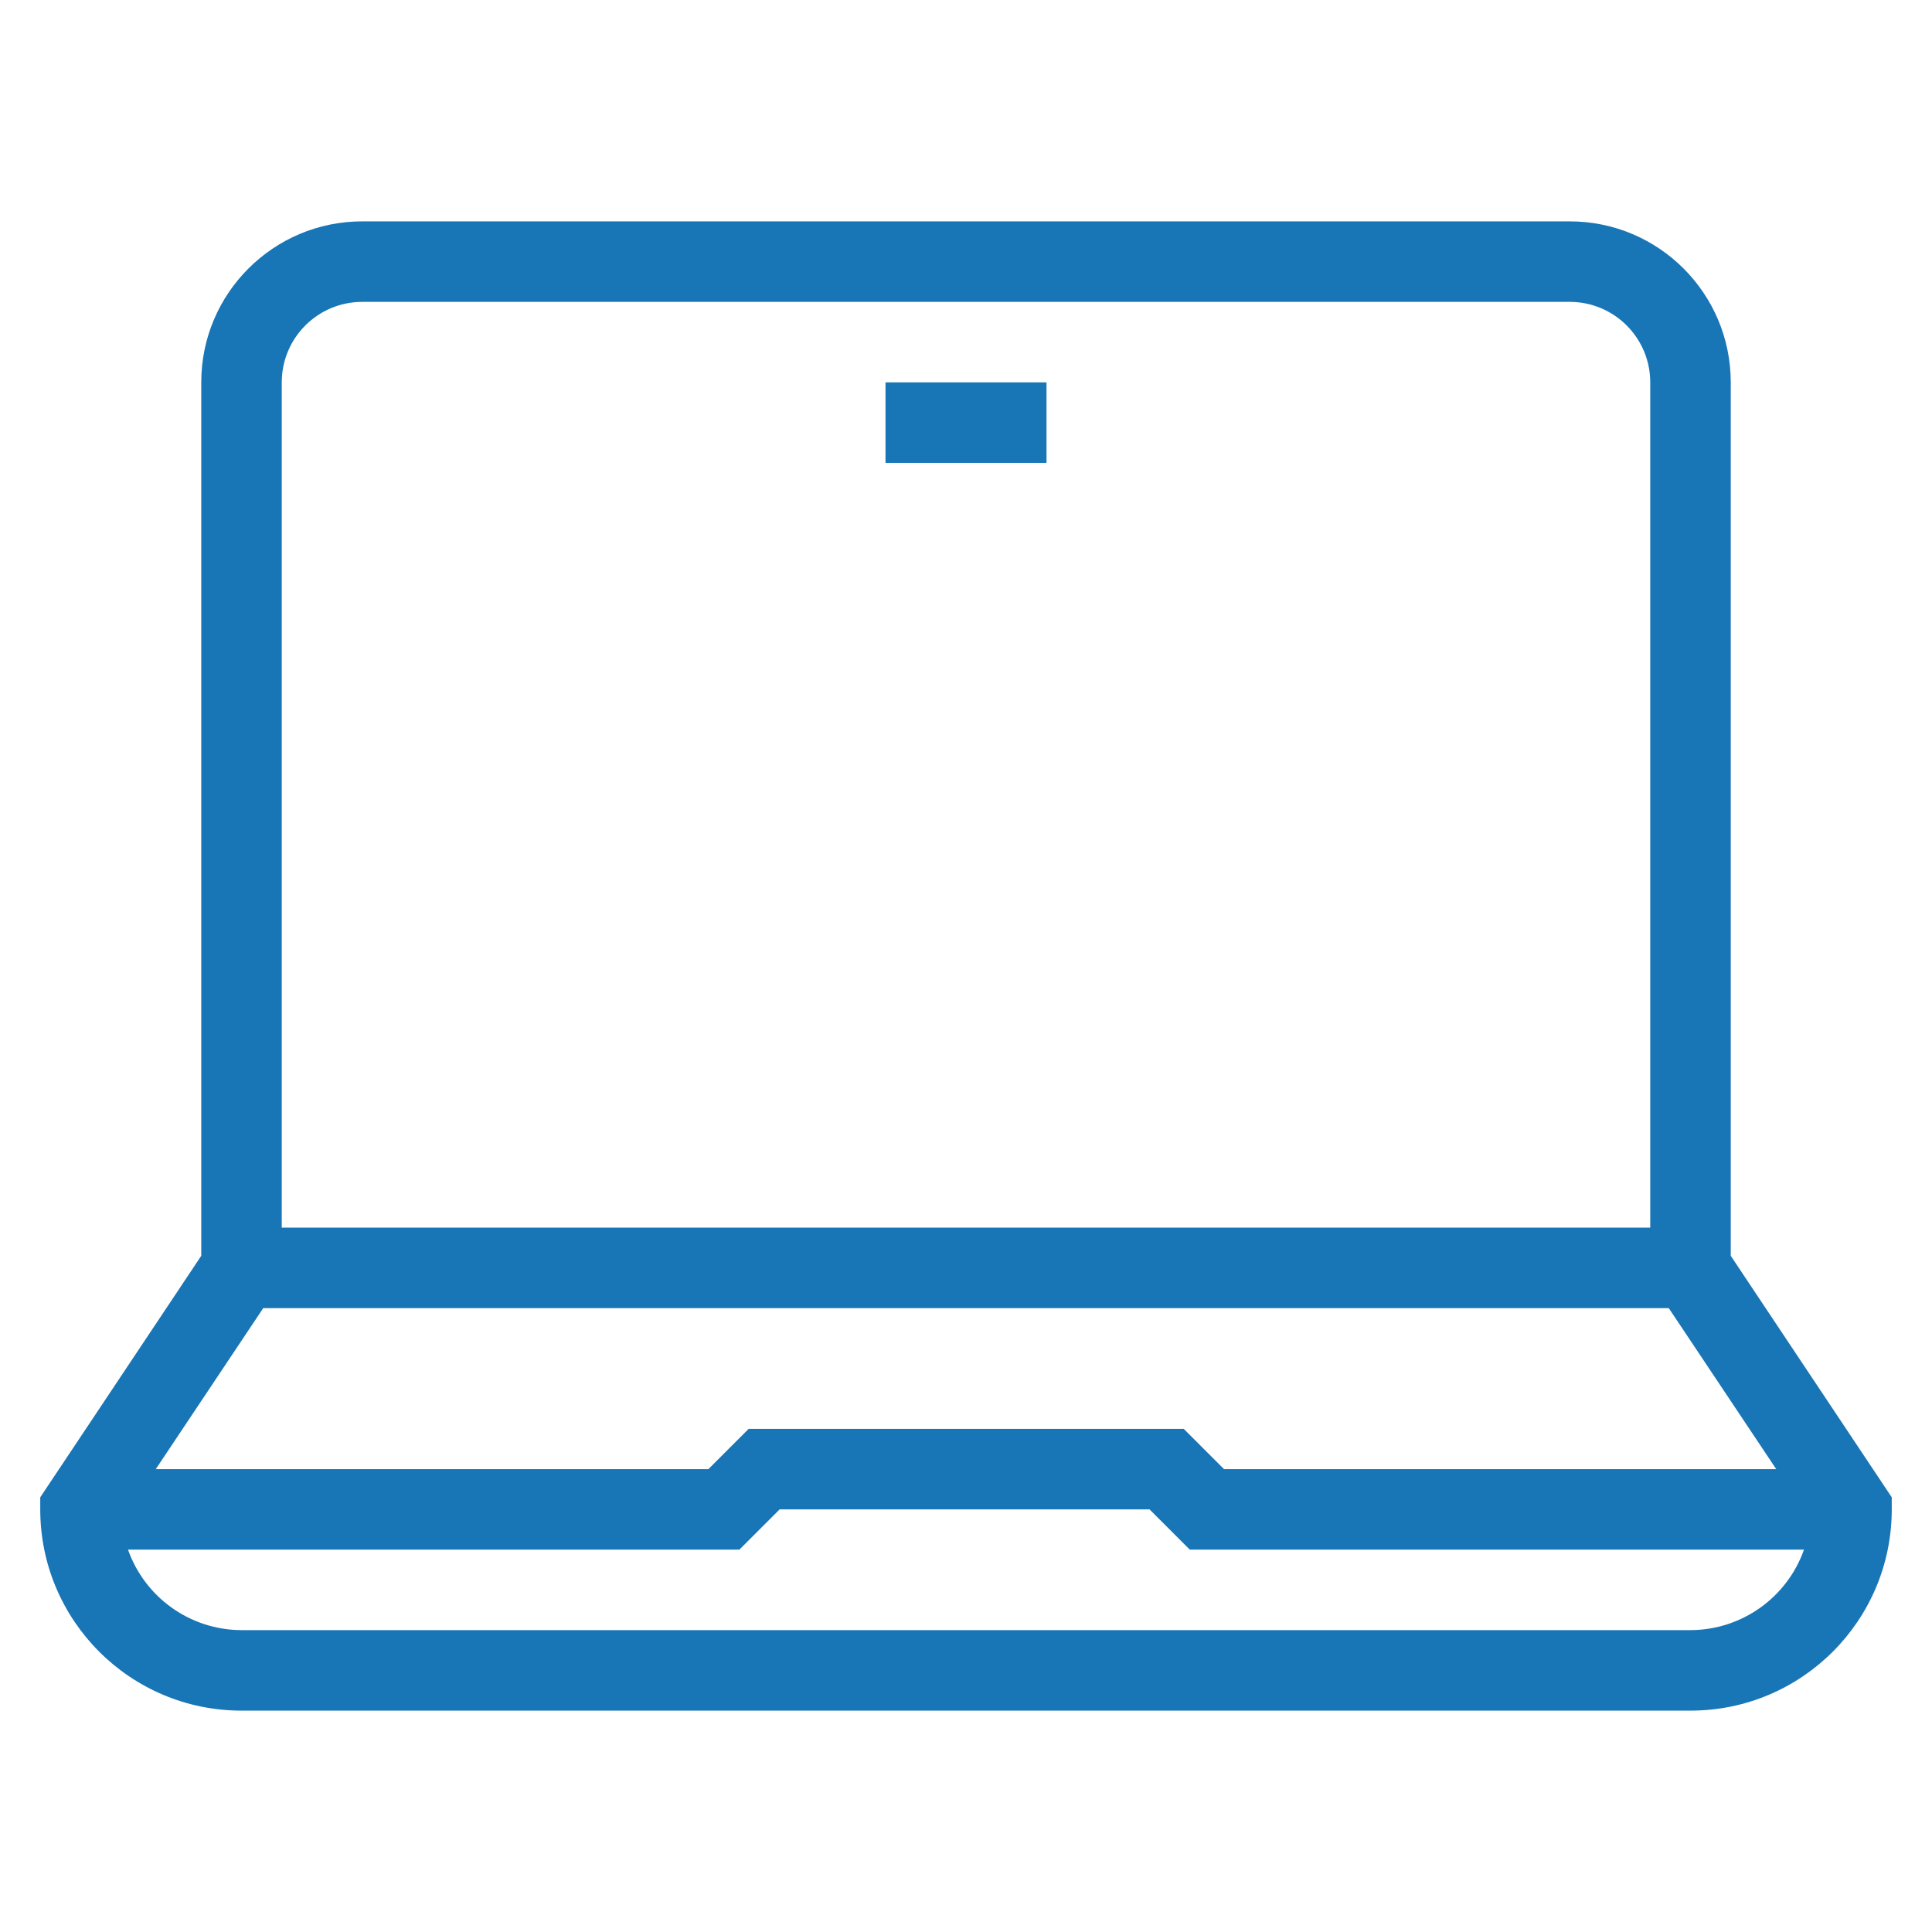
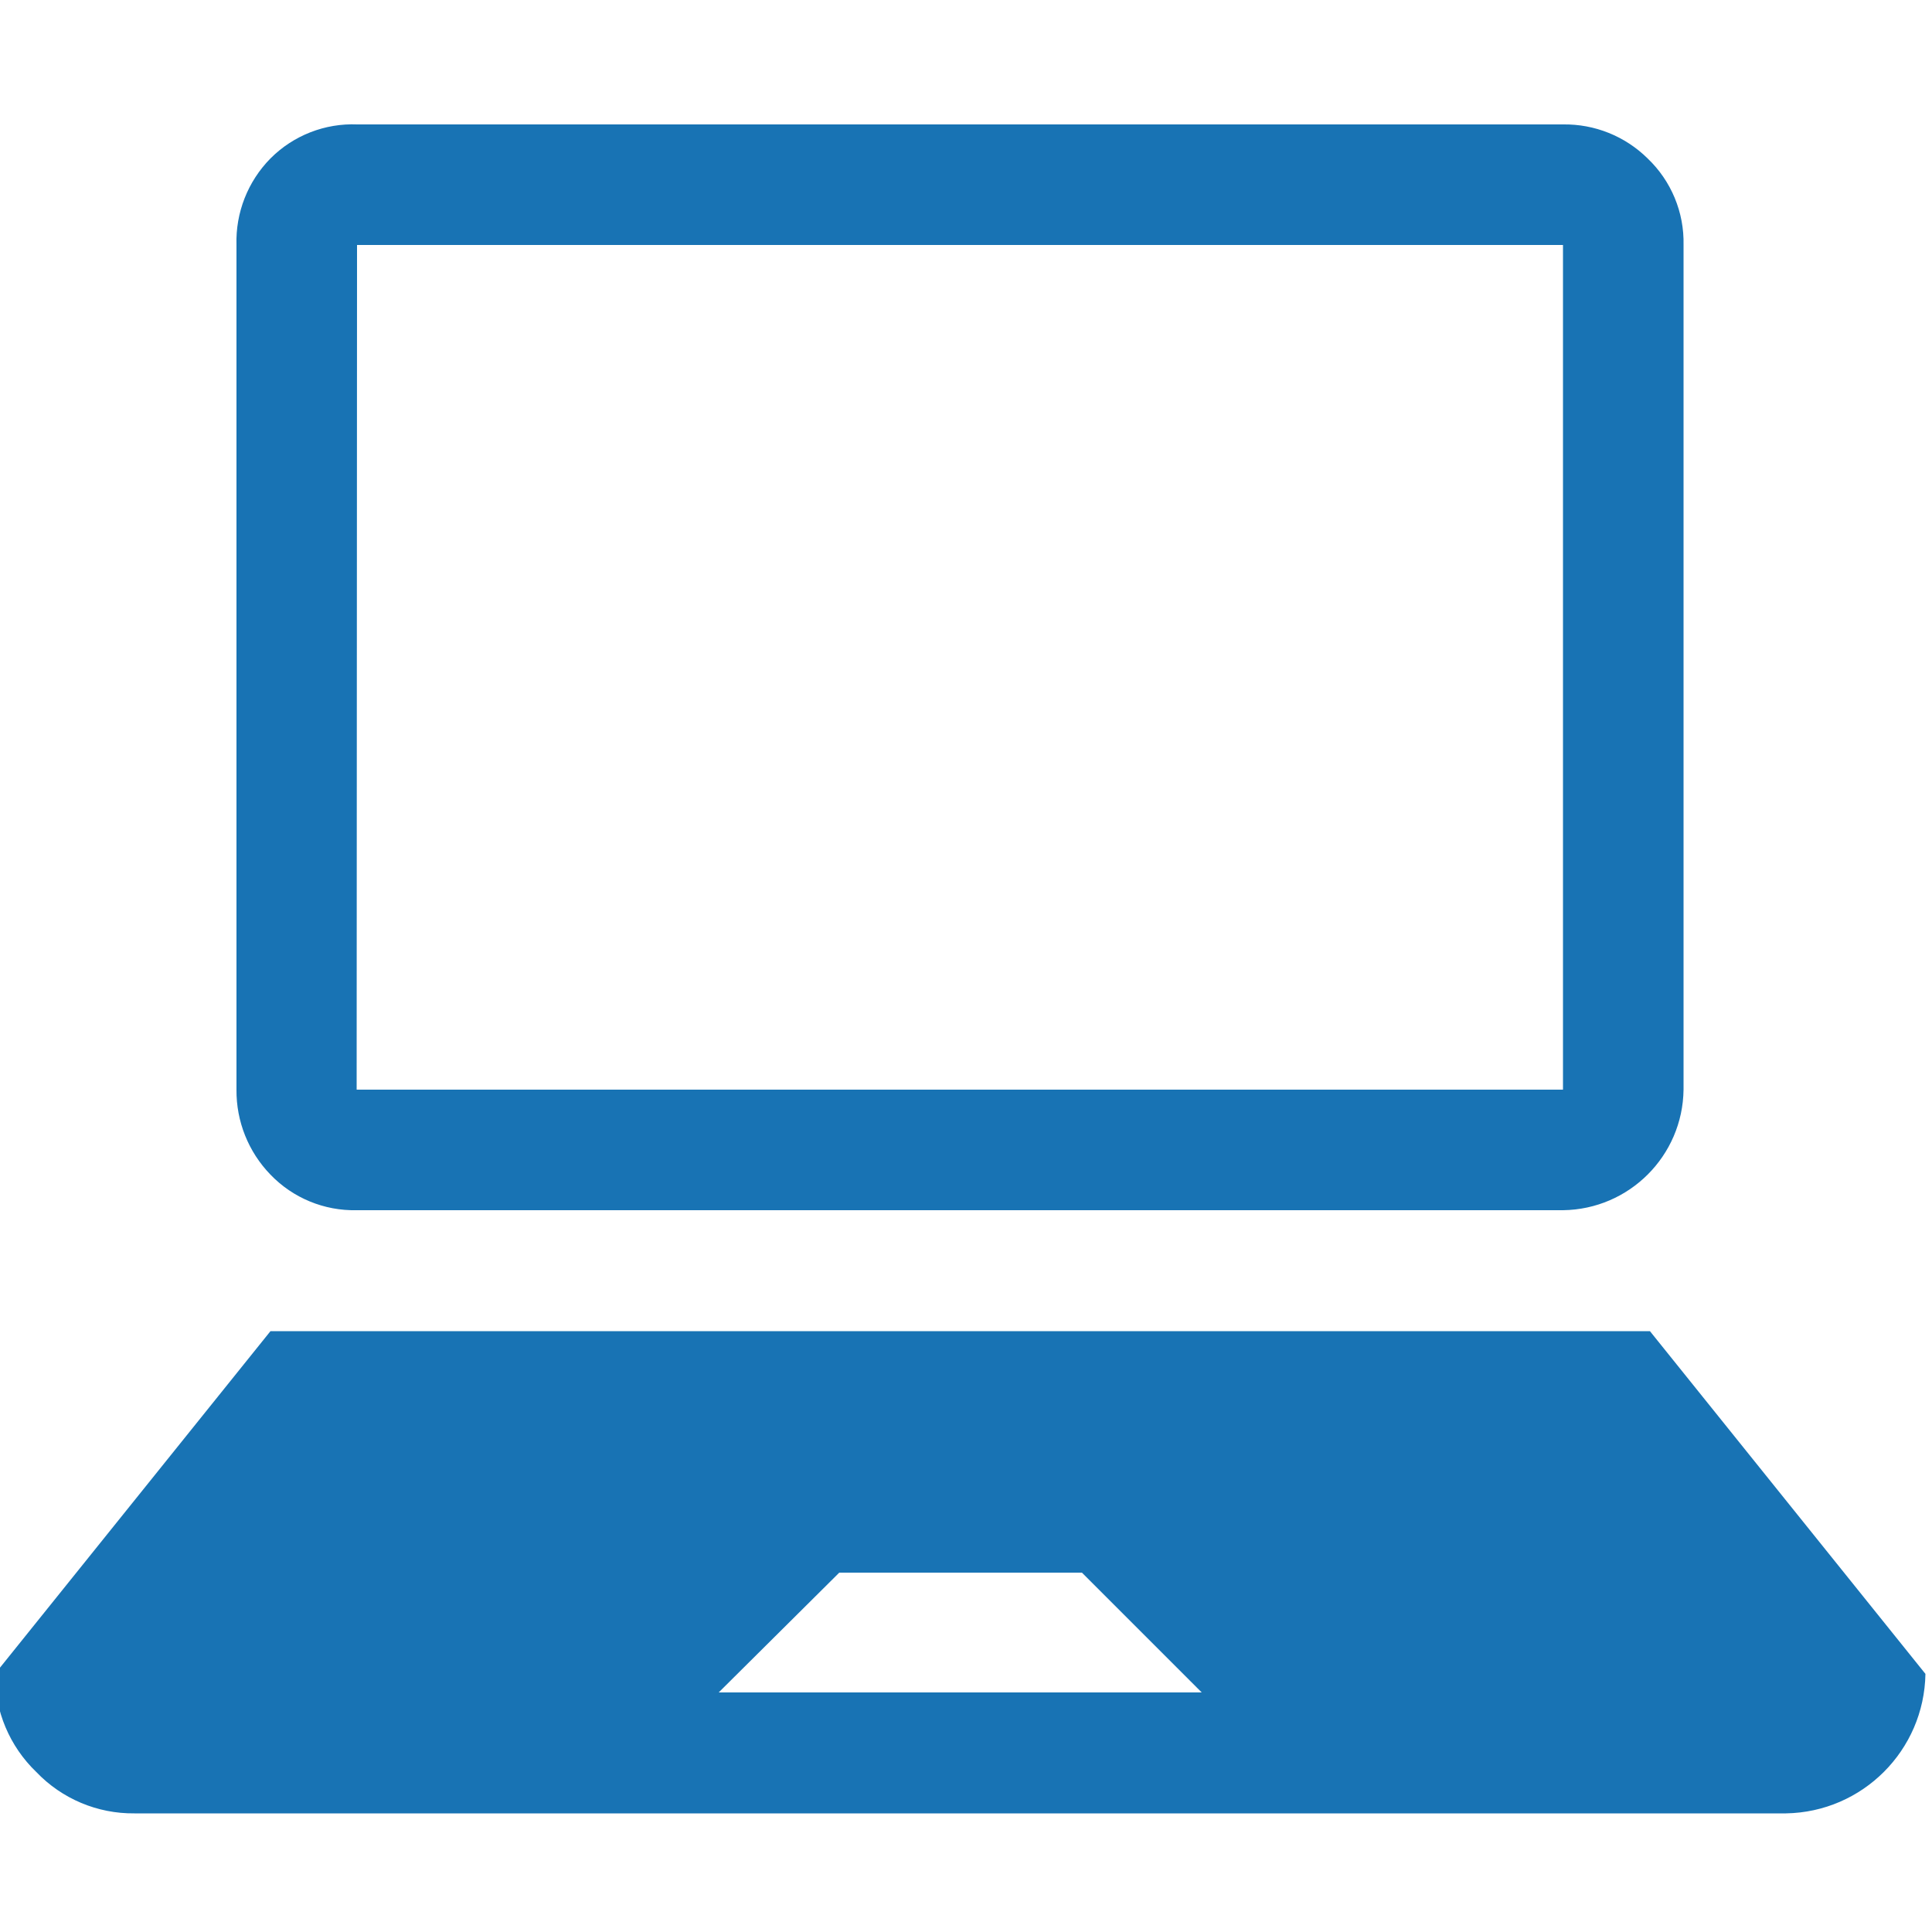
- <svg xmlns="http://www.w3.org/2000/svg" viewBox="0 0 48 48">
-   <g fill="#1875b6">
-     <path d="m43 31.2v-21.7a4 4 0 0 0 -4-4h-30a4 4 0 0 0 -4 4v21.7l-4 6v.3a5 5 0 0 0 5 5h36a5 5 0 0 0 5-5v-.3zm-36-21.7a2 2 0 0 1 2-2h30a2 2 0 0 1 2 2v21h-34zm-.46 23h34.92l2.67 4h-13.72l-1-1h-10.81l-1 1h-13.73zm35.46 8h-36a3 3 0 0 1 -2.82-2h15.19l1-1h9.19l1 1h15.26a3 3 0 0 1 -2.82 2z" />
-     <path d="m22 9.5h4v2h-4z" />
-   </g>
+ <svg xmlns="http://www.w3.org/2000/svg" viewBox="0 0 50 50">
+   <path d="M49.83 43.32a3.67 3.67 0 0 1-3.61 3.61H3.48a3.46 3.46 0 0 1-2.54-1.07 3.48 3.48 0 0 1-1.07-2.54L7 34.45h35.7zm-40.6-12A3 3 0 0 1 7 30.4a3.12 3.12 0 0 1-.88-2.2V6.34A3.06 3.06 0 0 1 7 4.1a3 3 0 0 1 2.25-.88h31.2a3.05 3.05 0 0 1 2.19.88 3 3 0 0 1 .93 2.24V28.2a3.16 3.16 0 0 1-3.12 3.12zm0-3.12h31.22V6.34H9.24zM31.1 43.8L28 40.7h-6.28L18.6 43.8z" fill="#1873b4" />
</svg>
